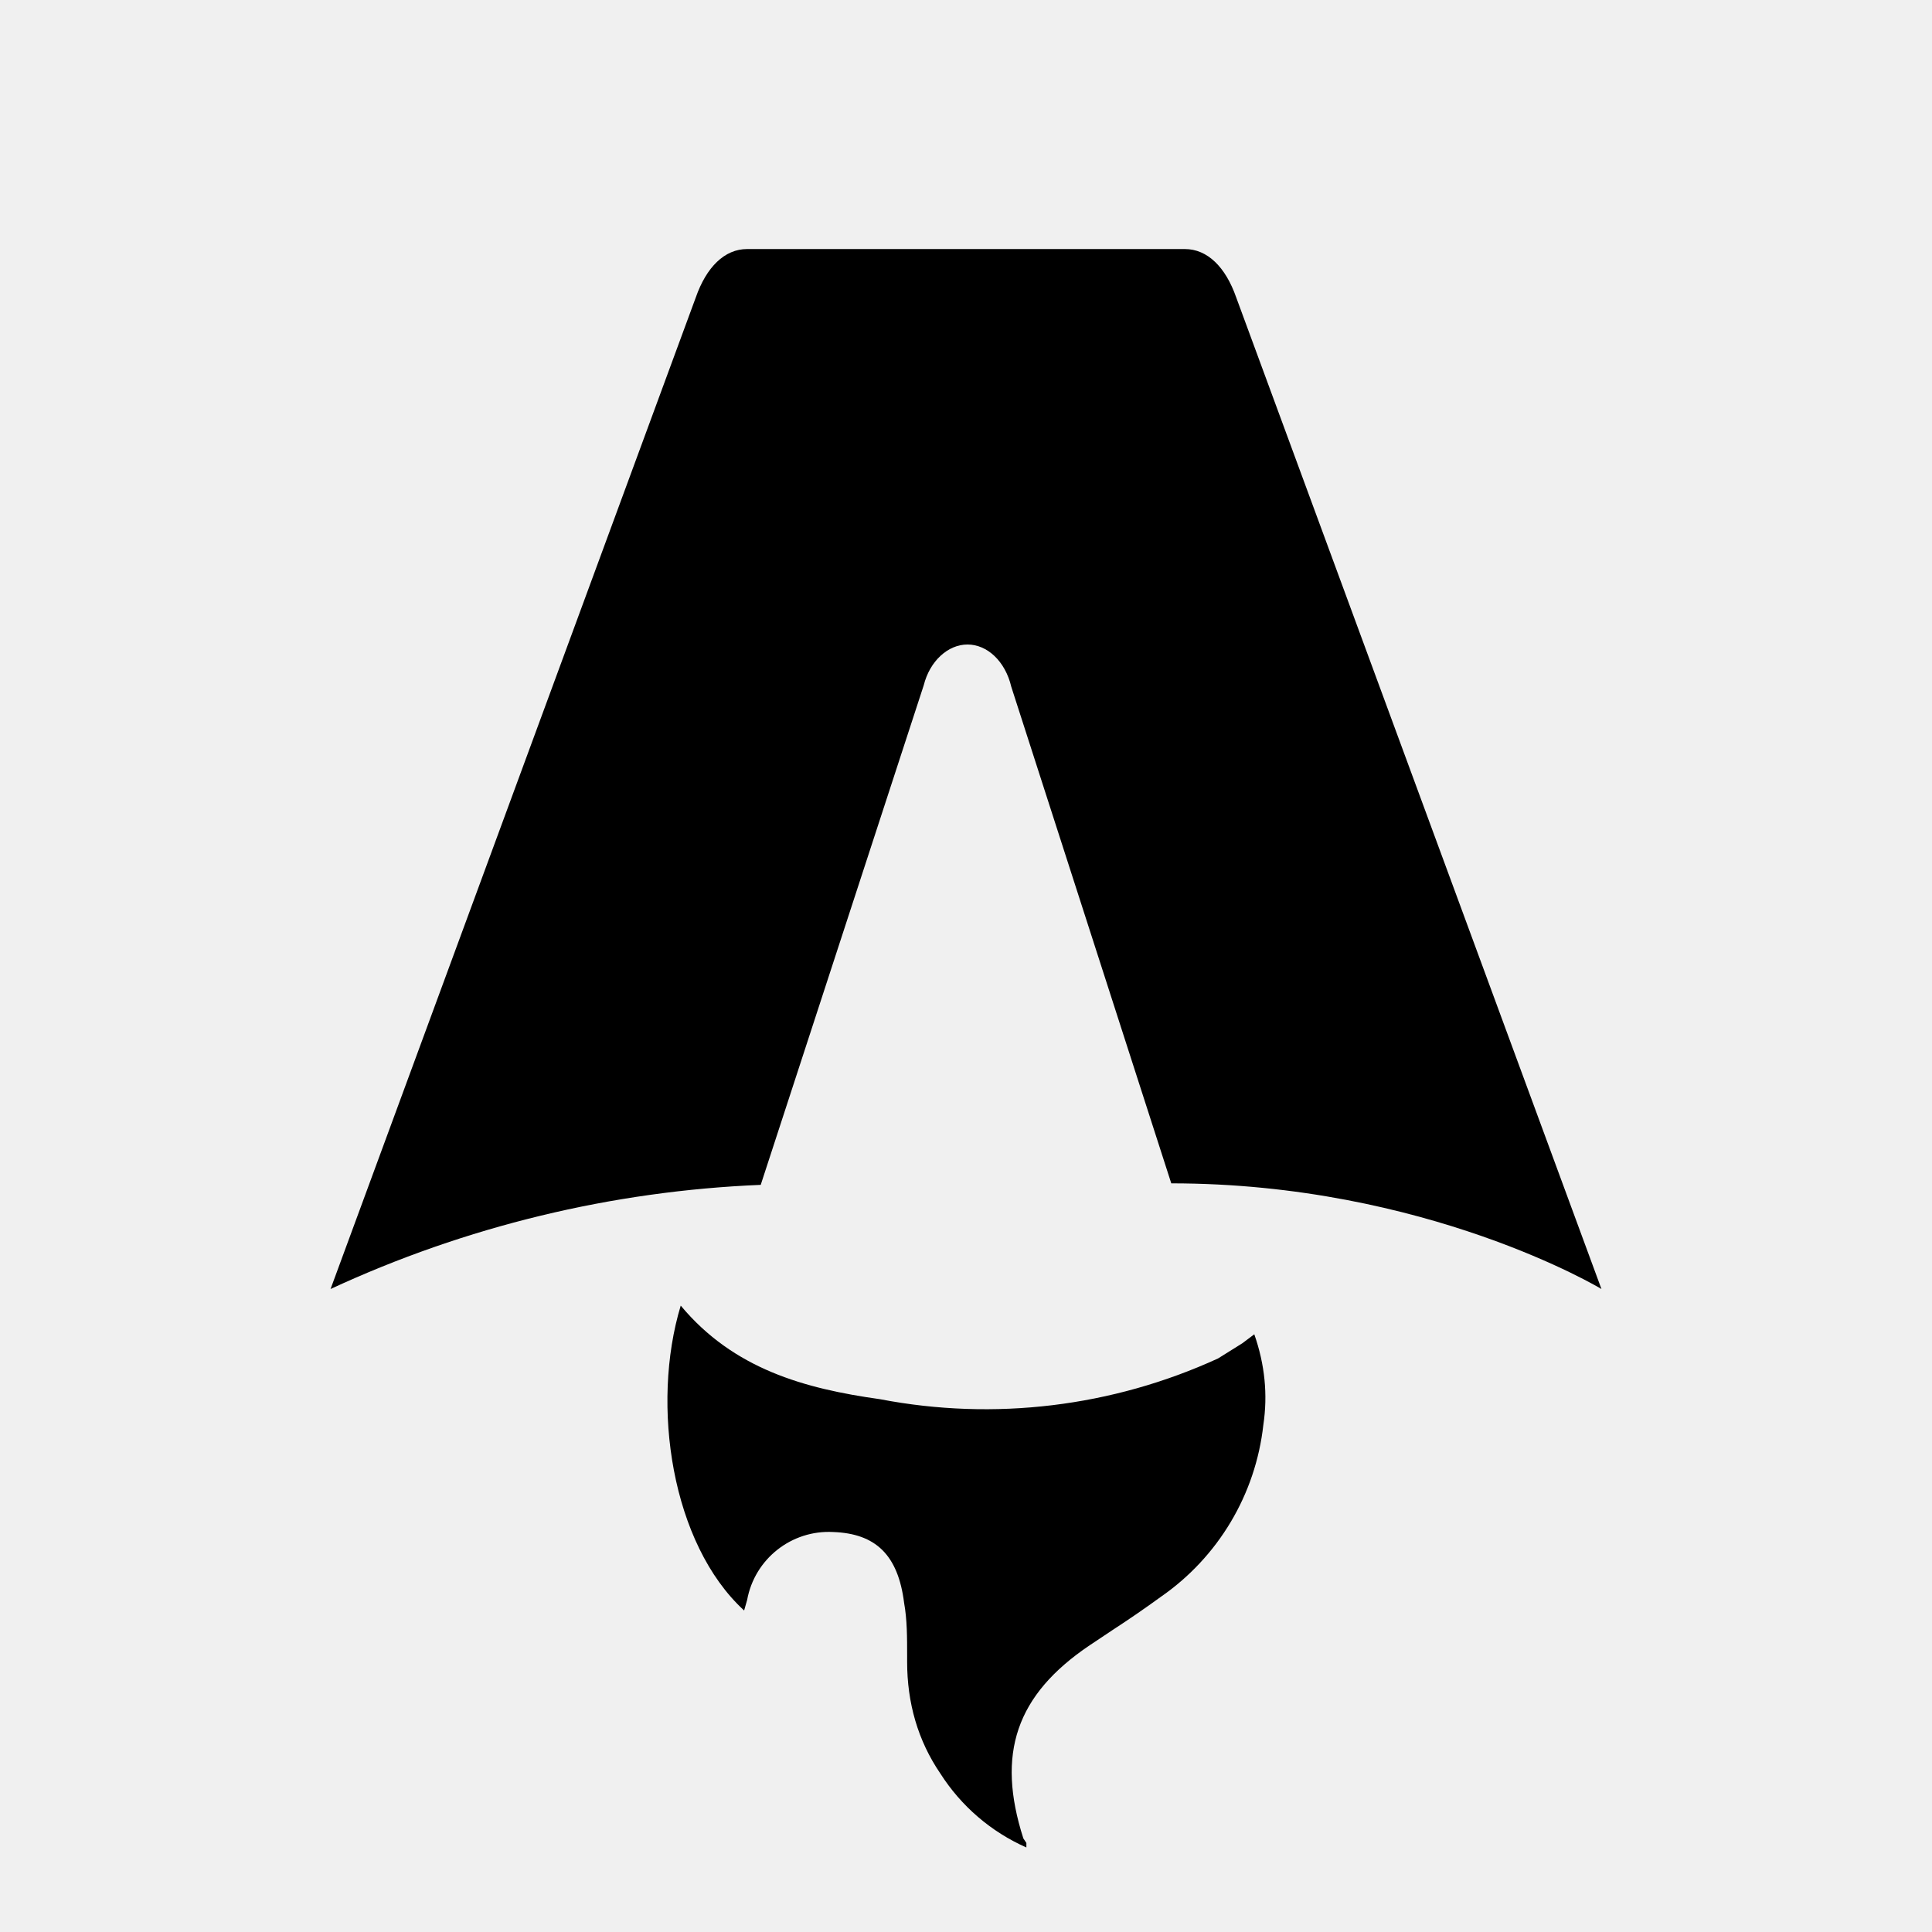
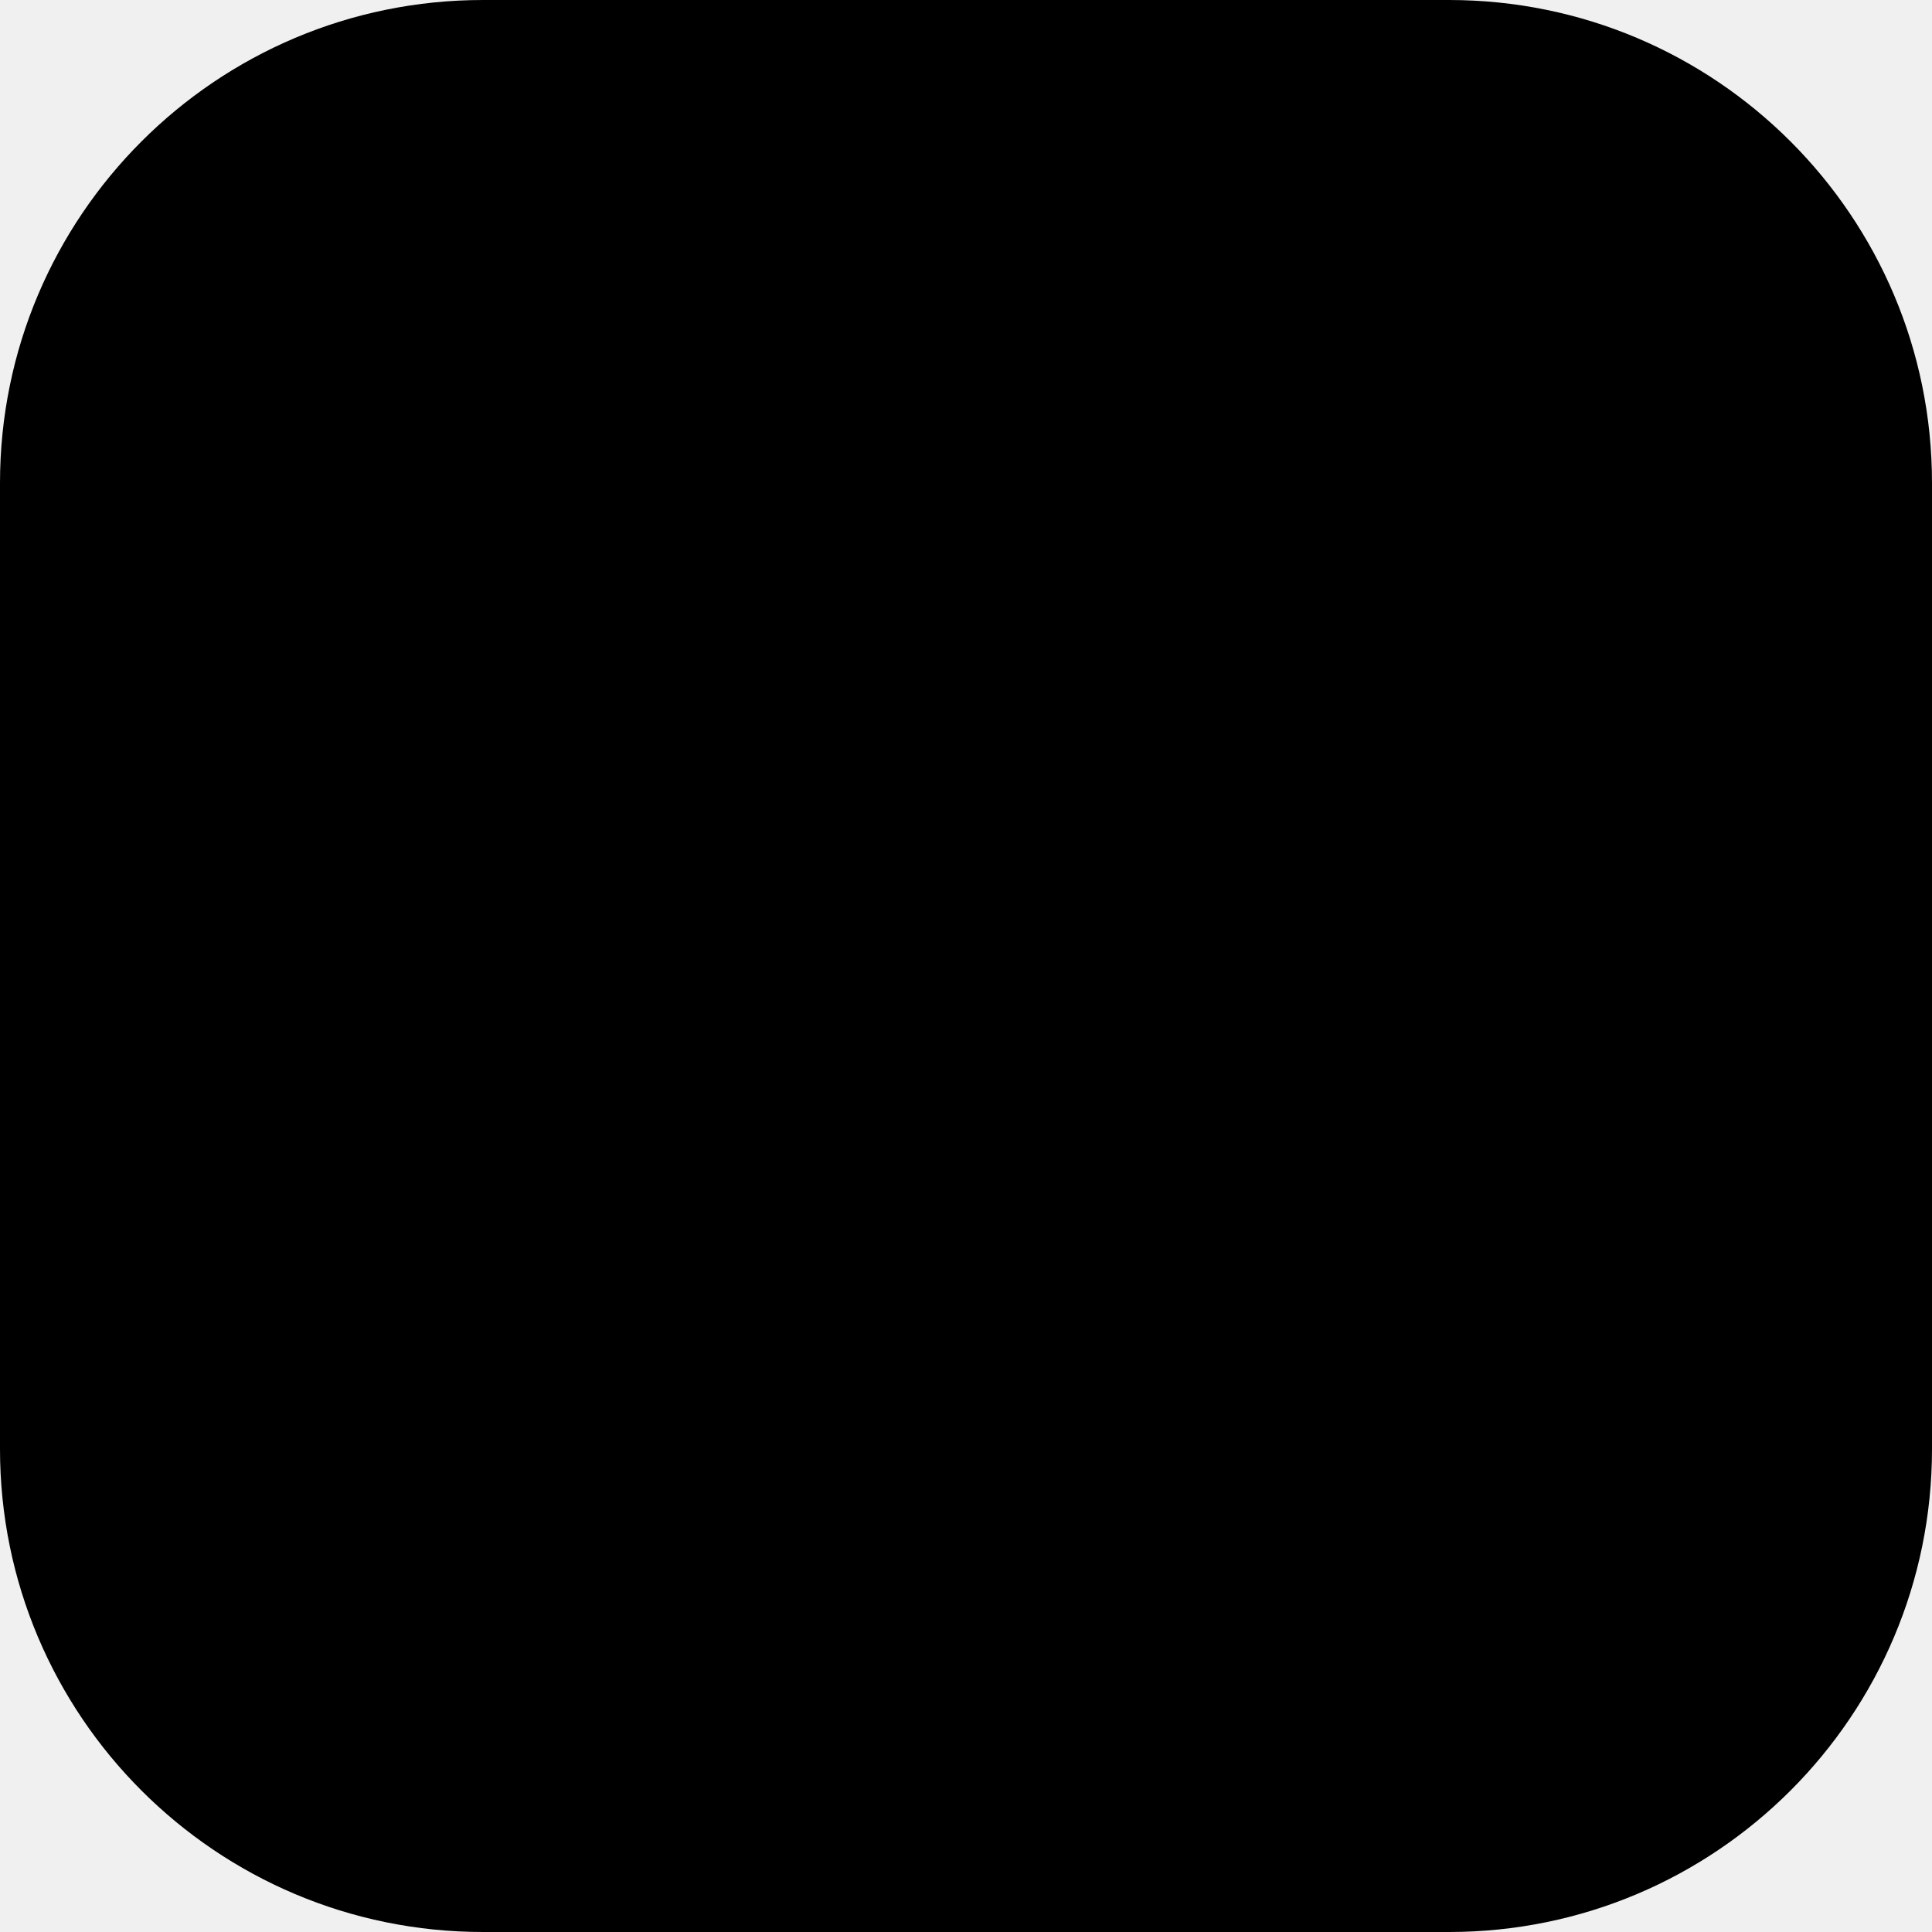
- <svg xmlns="http://www.w3.org/2000/svg" fill="none" viewBox="0 0 128 128">
-   <path d="M50.4 78.5a75.1 75.1 0 0 0-28.5 6.9l24.2-65.7c.7-2 1.9-3.2 3.4-3.2h29c1.5 0 2.7 1.2 3.4 3.2l24.2 65.7s-11.6-7-28.5-7L67 45.5c-.4-1.7-1.6-2.8-2.9-2.8-1.3 0-2.5 1.1-2.9 2.7L50.4 78.5Zm-1.1 28.2Zm-4.2-20.2c-2 6.6-.6 15.8 4.2 20.2a17.5 17.5 0 0 1 .2-.7 5.5 5.5 0 0 1 5.7-4.5c2.8.1 4.3 1.5 4.7 4.7.2 1.1.2 2.3.2 3.5v.4c0 2.7.7 5.2 2.2 7.4a13 13 0 0 0 5.7 4.9v-.3l-.2-.3c-1.8-5.6-.5-9.5 4.4-12.8l1.5-1a73 73 0 0 0 3.2-2.2 16 16 0 0 0 6.8-11.4c.3-2 .1-4-.6-6l-.8.6-1.6 1a37 37 0 0 1-22.4 2.7c-5-.7-9.7-2-13.2-6.2Z" />
+ <svg xmlns="http://www.w3.org/2000/svg" viewBox="0 0 32 32">
  <style>
-         path { fill: #000; }
-         @media (prefers-color-scheme: dark) {
-             path { fill: #FFF; }
-         }
-     </style>
+     rect { fill: oklch(21% 0.016 235); }
+     path { stroke: oklch(80% 0.1 200); }
+     @media (prefers-color-scheme: dark) {
+       rect { fill: oklch(94% 0.006 215); }
+       path { stroke: oklch(47% 0.095 212); }
+     }
+   </style>
+   <rect width="32" height="32" rx="8" />
+   <path d="M12.5 10 7 16l5.5 6M19.5 9l-5 14" fill="none" stroke-width="2.6" stroke-linecap="round" stroke-linejoin="round" />
</svg>
